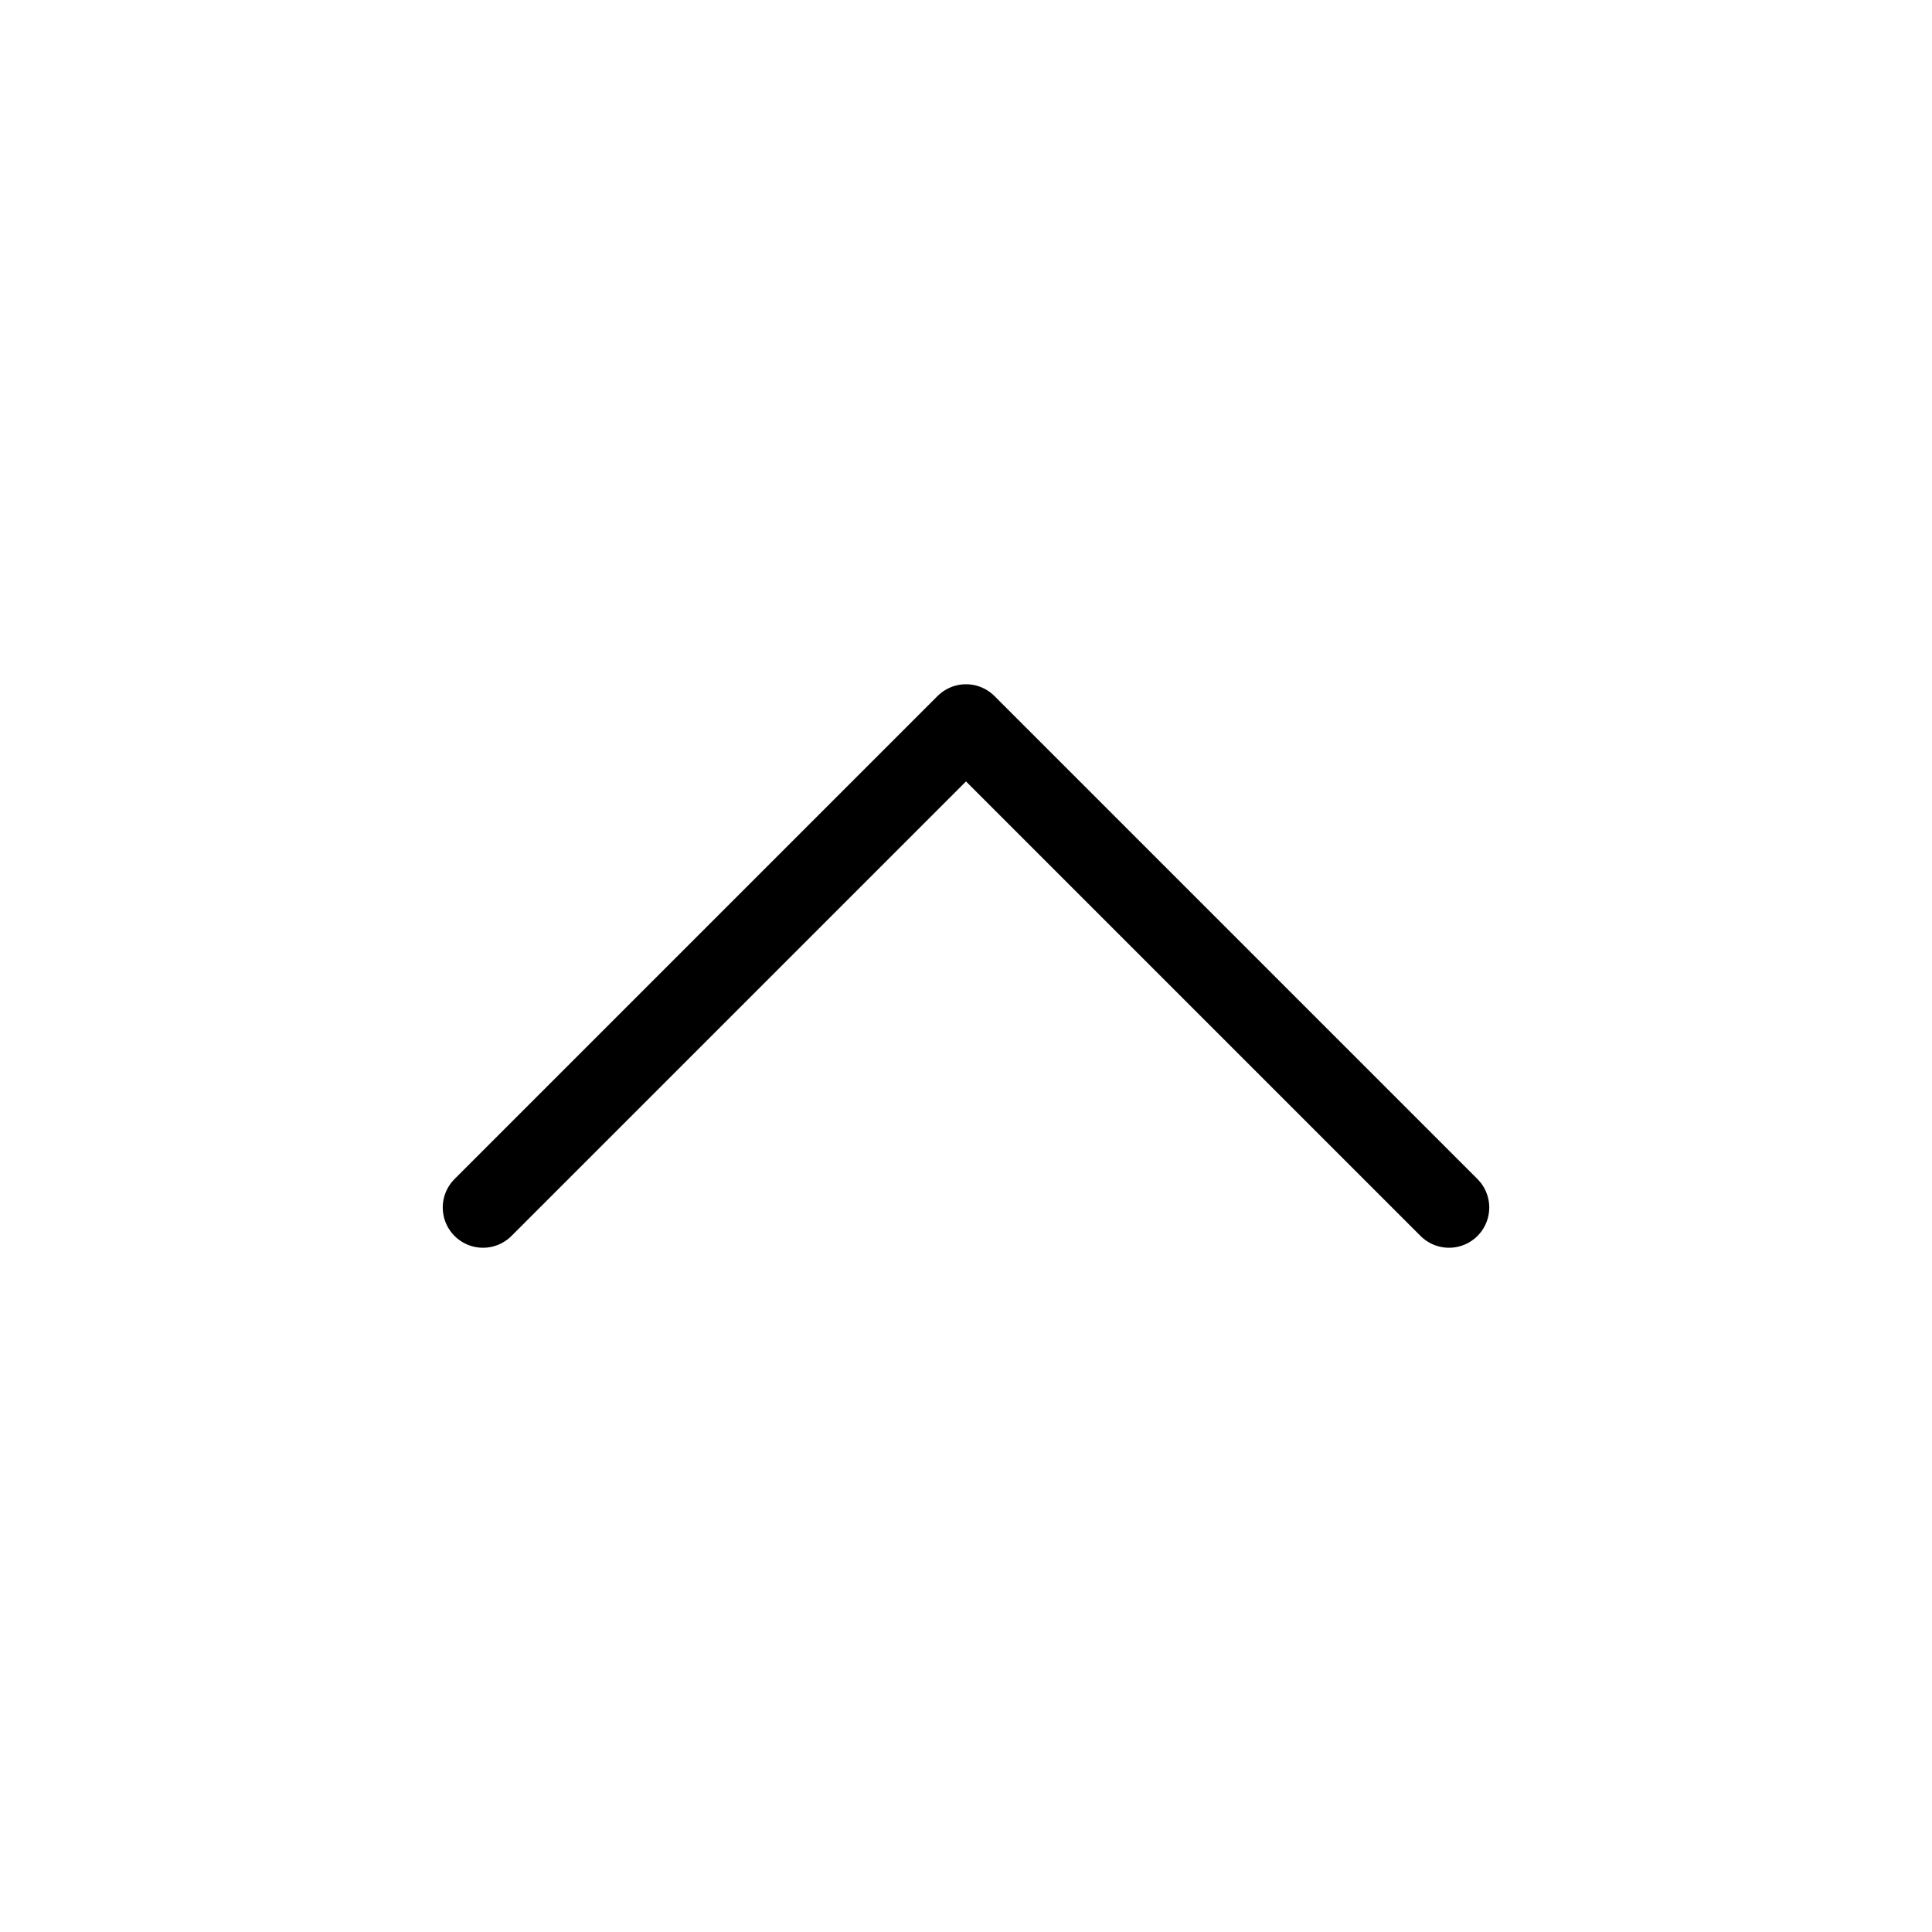
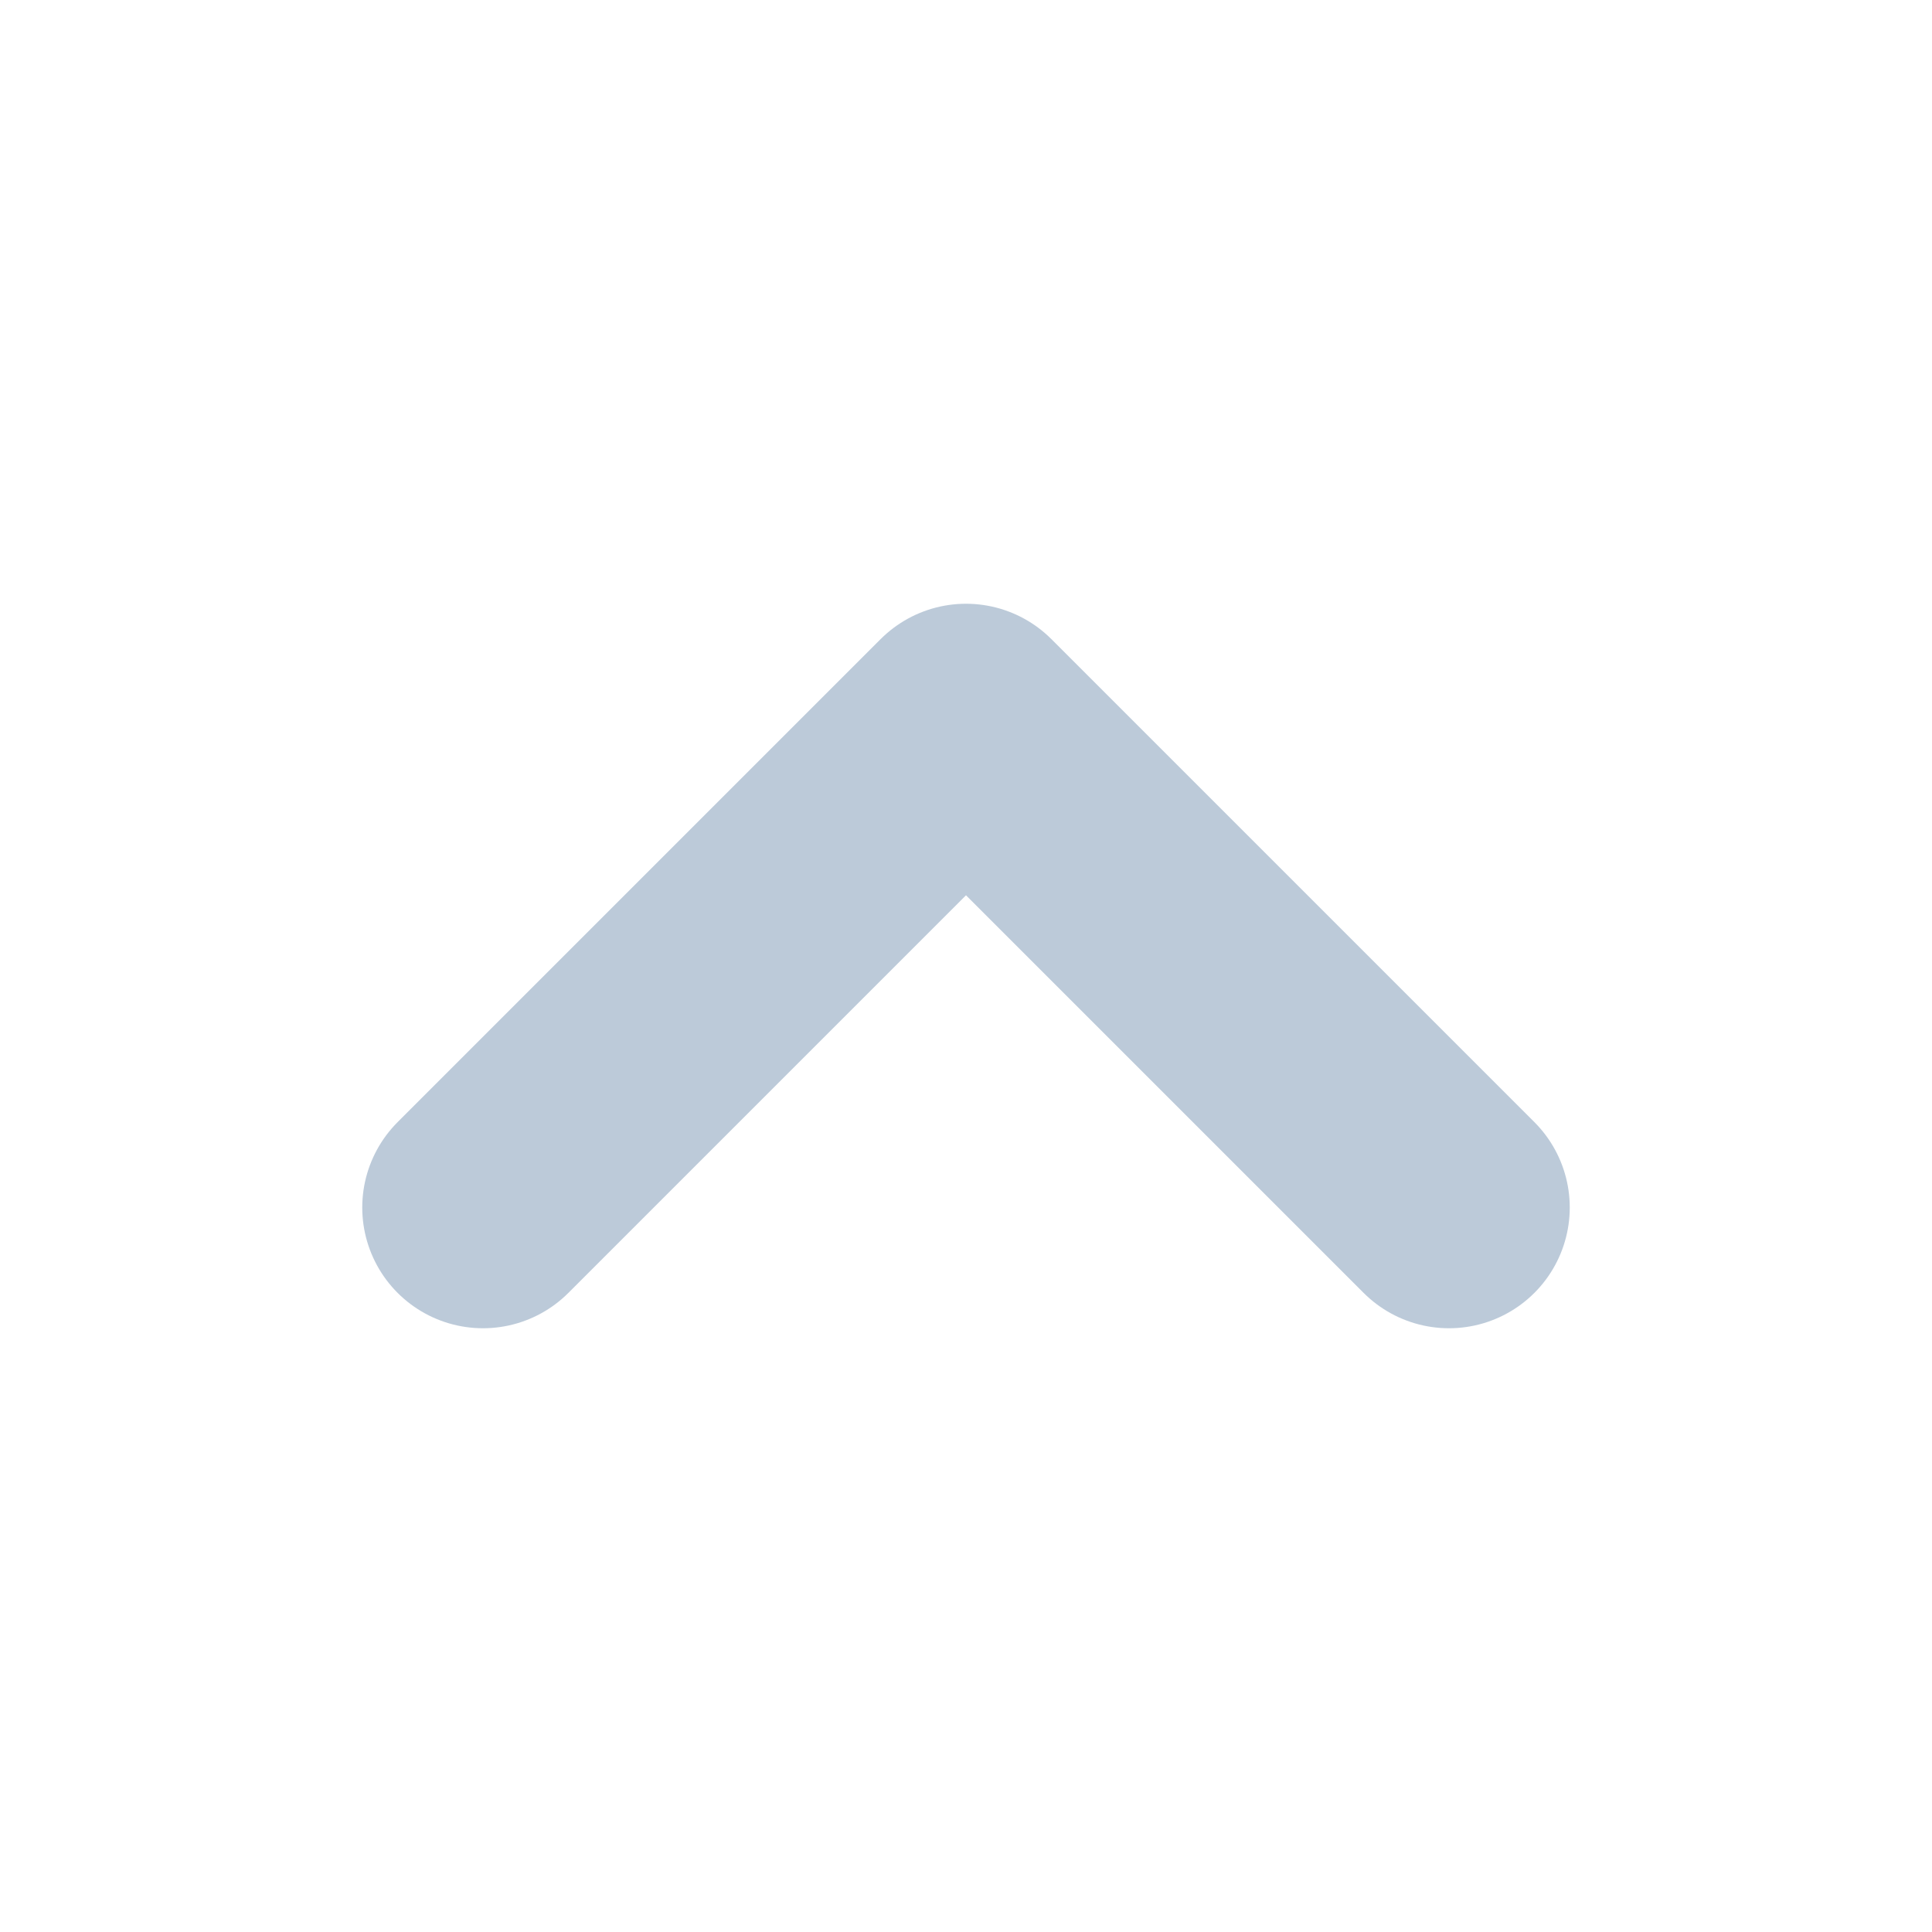
- <svg viewBox="0 0 24 24" fill="none" stroke="currentColor" stroke-width="1" stroke-linecap="round" stroke-linejoin="round" class="feather feather-chevron-up">
+ <svg xmlns="http://www.w3.org/2000/svg" viewBox="0 0 24 24" stroke="#bccad9" stroke-width="3" stroke-linecap="round" stroke-linejoin="round" class="feather feather-chevron-up" fill="none">
  <polyline points="18 15 12 9 6 15" />
</svg>
